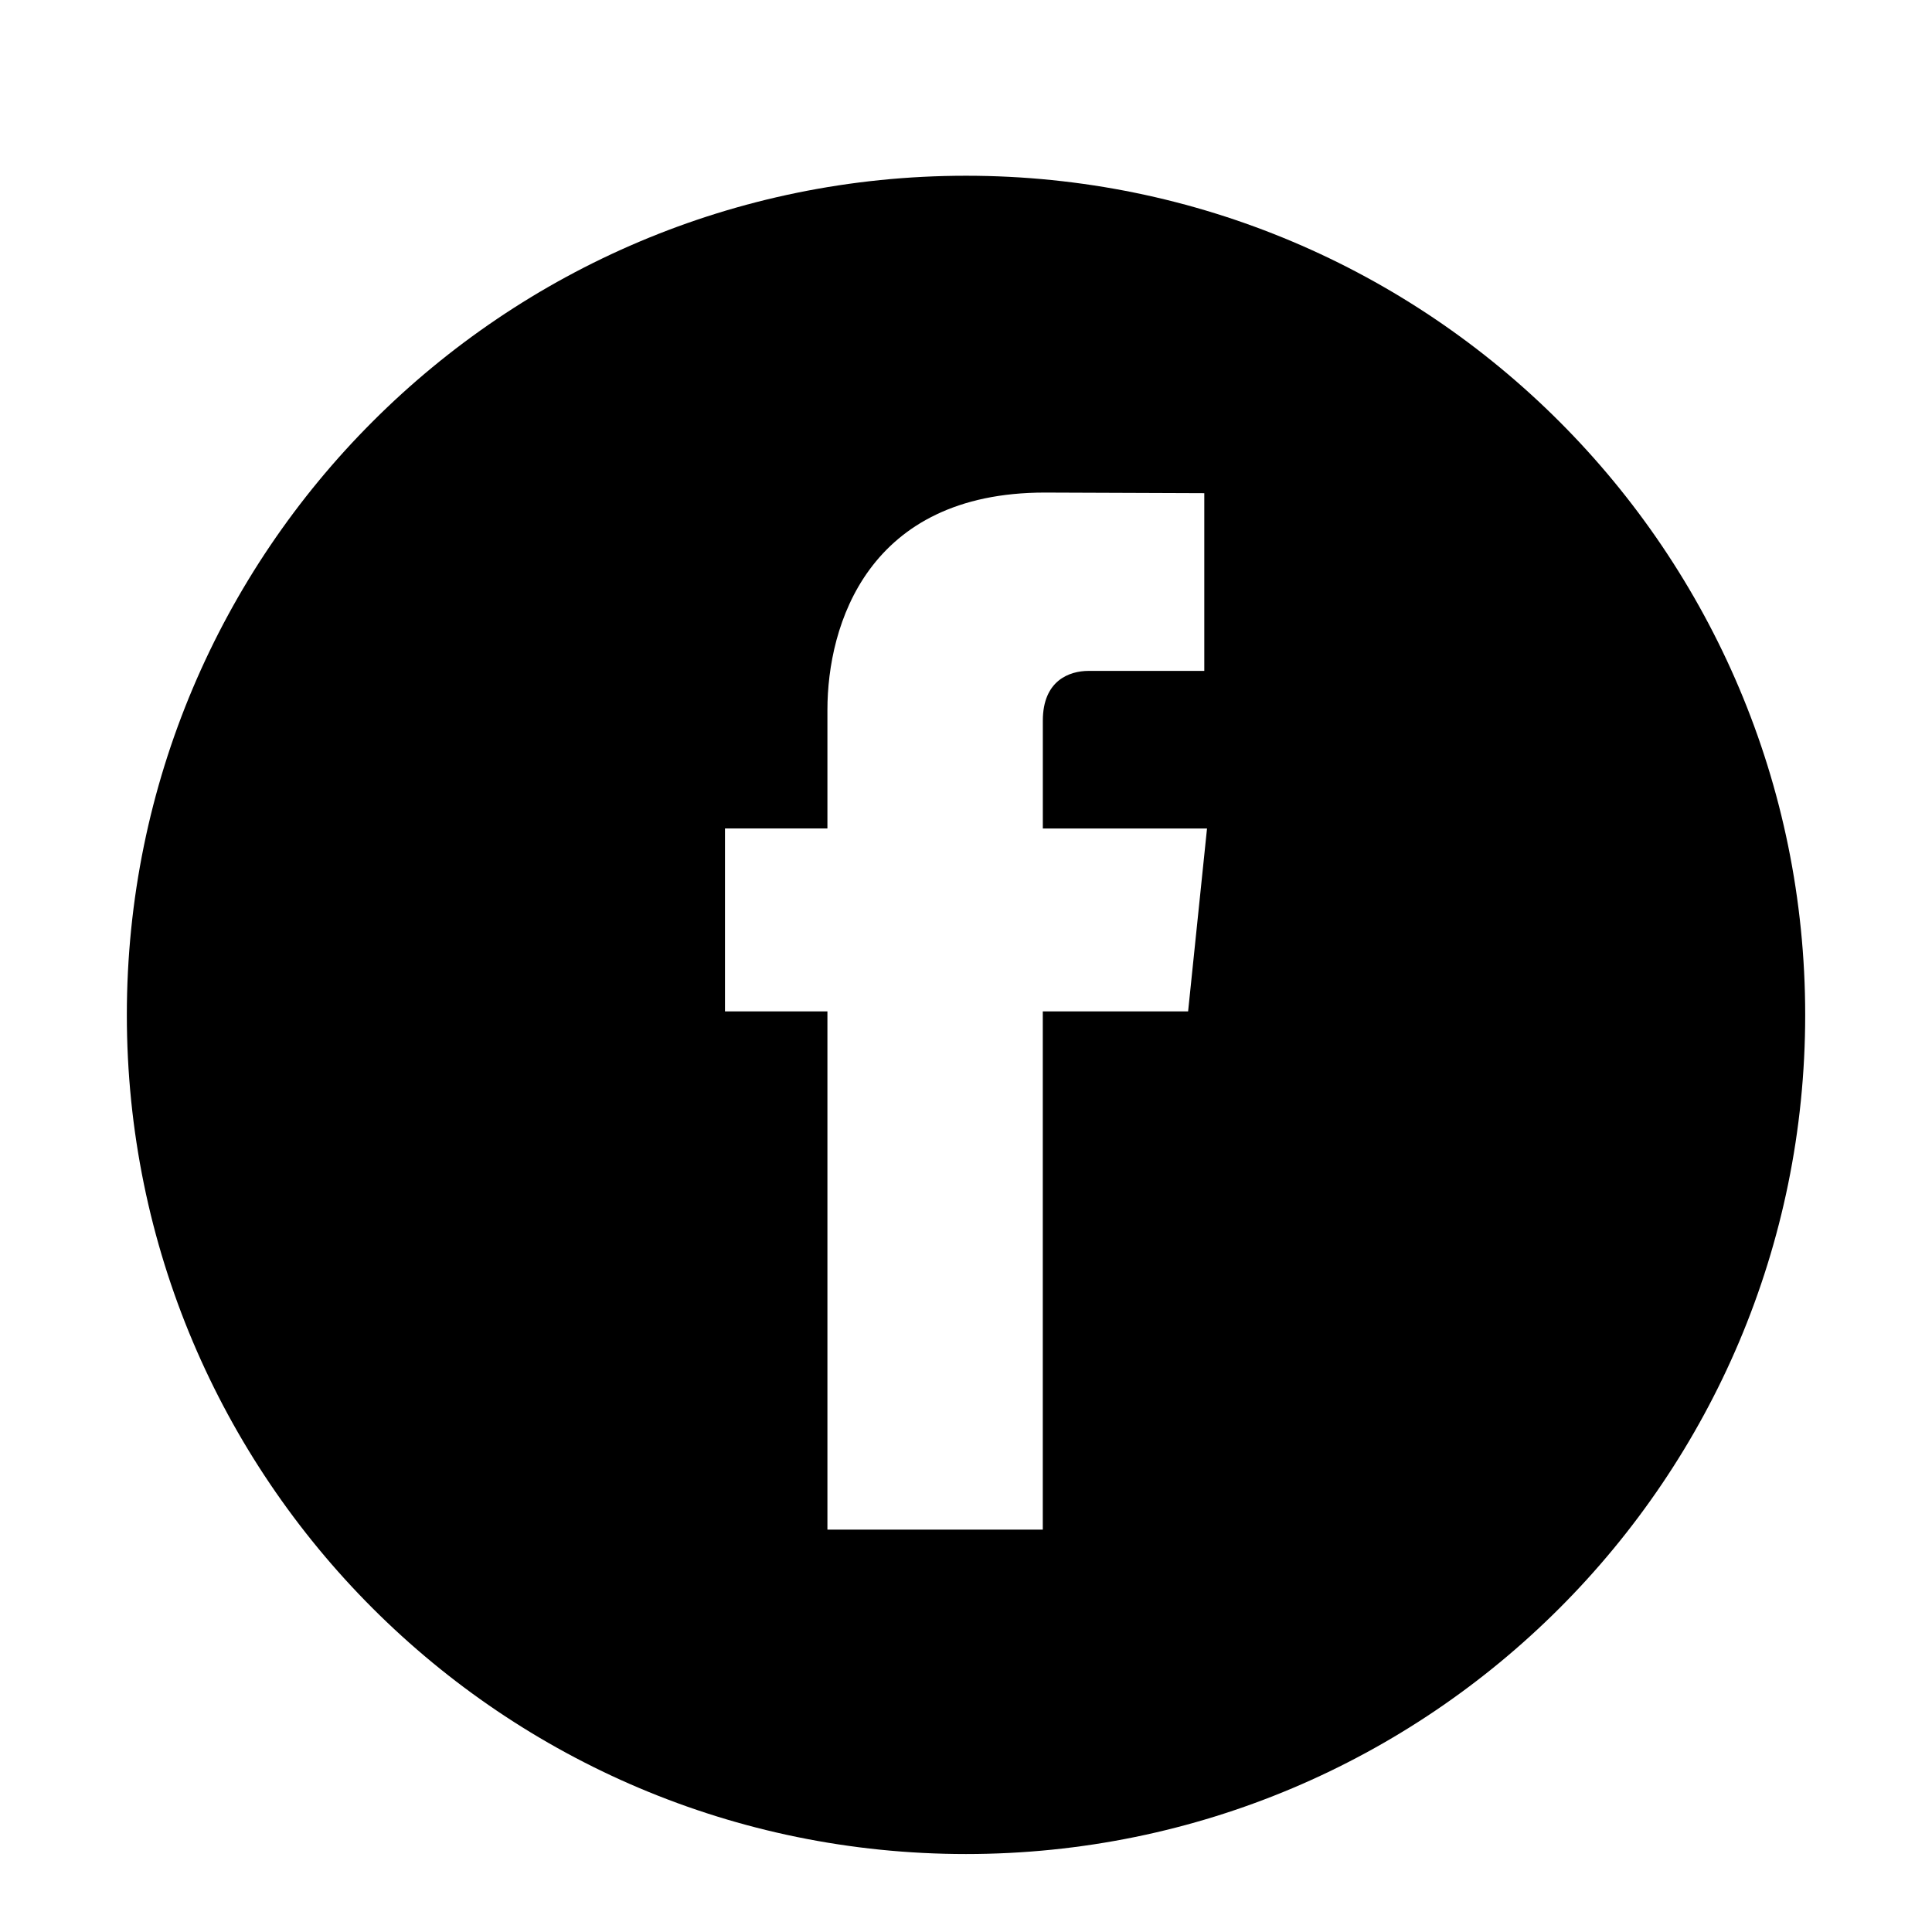
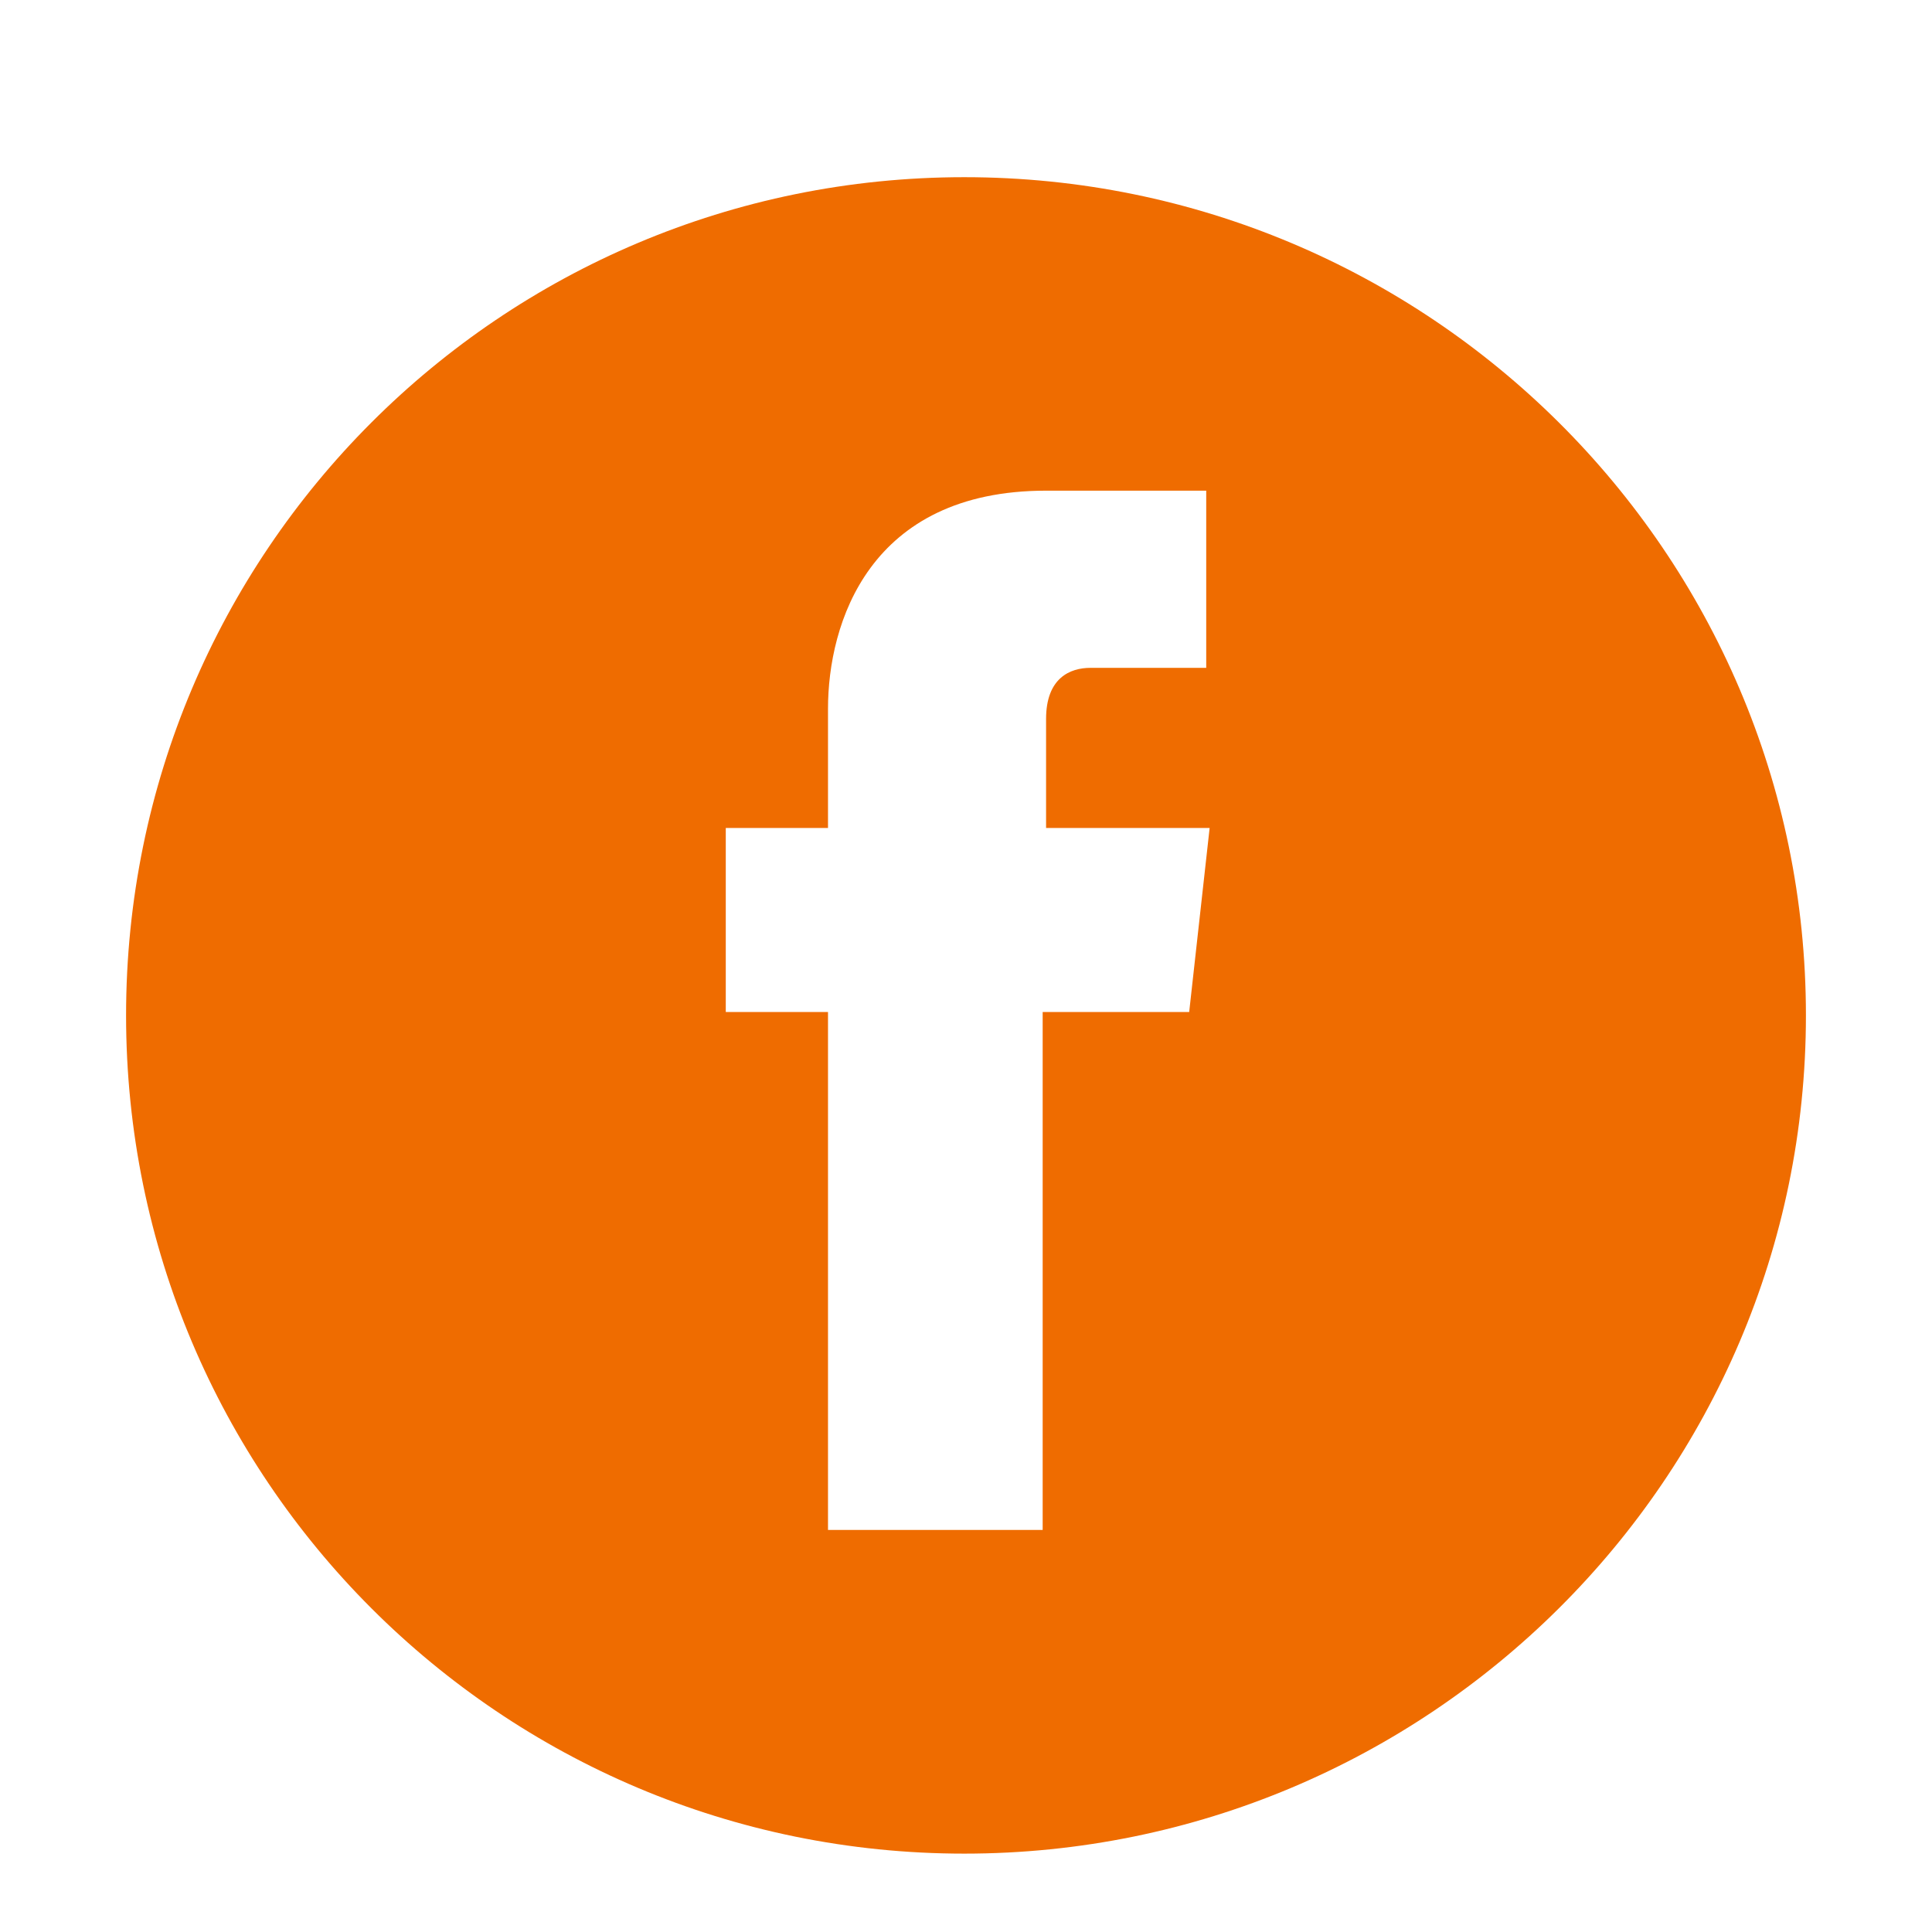
- <svg xmlns="http://www.w3.org/2000/svg" enable-background="new 0 0 56.693 56.693" height="56.693px" id="Layer_1" version="1.1" viewBox="0 0 56.693 56.693" width="56.693px" xml:space="preserve">
-   <path d="M28.347,5.157c-13.6,0-24.625,11.027-24.625,24.625c0,13.6,11.025,24.623,24.625,24.623c13.6,0,24.625-11.023,24.625-24.623  C52.972,16.184,41.946,5.157,28.347,5.157z M34.864,29.679h-4.264c0,6.814,0,15.207,0,15.207h-6.32c0,0,0-8.307,0-15.207h-3.006  V24.31h3.006v-3.479c0-2.49,1.182-6.377,6.379-6.377l4.68,0.018v5.215c0,0-2.846,0-3.398,0c-0.555,0-1.34,0.277-1.34,1.461v3.163  h4.818L34.864,29.679z" />
+ <svg xmlns="http://www.w3.org/2000/svg" version="1.1" id="Layer_1" x="0px" y="0px" viewBox="0 0 56.7 56.7" style="enable-background:new 0 0 56.7 56.7;" xml:space="preserve">
+   <style type="text/css">
+ 	.st0{fill:#EF6C00;}
+ </style>
+   <path class="st0" d="M28.3,5.2c-13.6,0-24.6,11-24.6,24.6c0,13.6,11,24.6,24.6,24.6S53,43.4,53,29.8C53,16.2,41.9,5.2,28.3,5.2z   M34.9,29.7h-4.3c0,6.8,0,15.2,0,15.2h-6.3c0,0,0-8.3,0-15.2h-3v-5.4h3v-3.5c0-2.5,1.2-6.4,6.4-6.4l4.7,0v5.2c0,0-2.8,0-3.4,0  c-0.6,0-1.3,0.3-1.3,1.5v3.2h4.8L34.9,29.7z" />
</svg>
